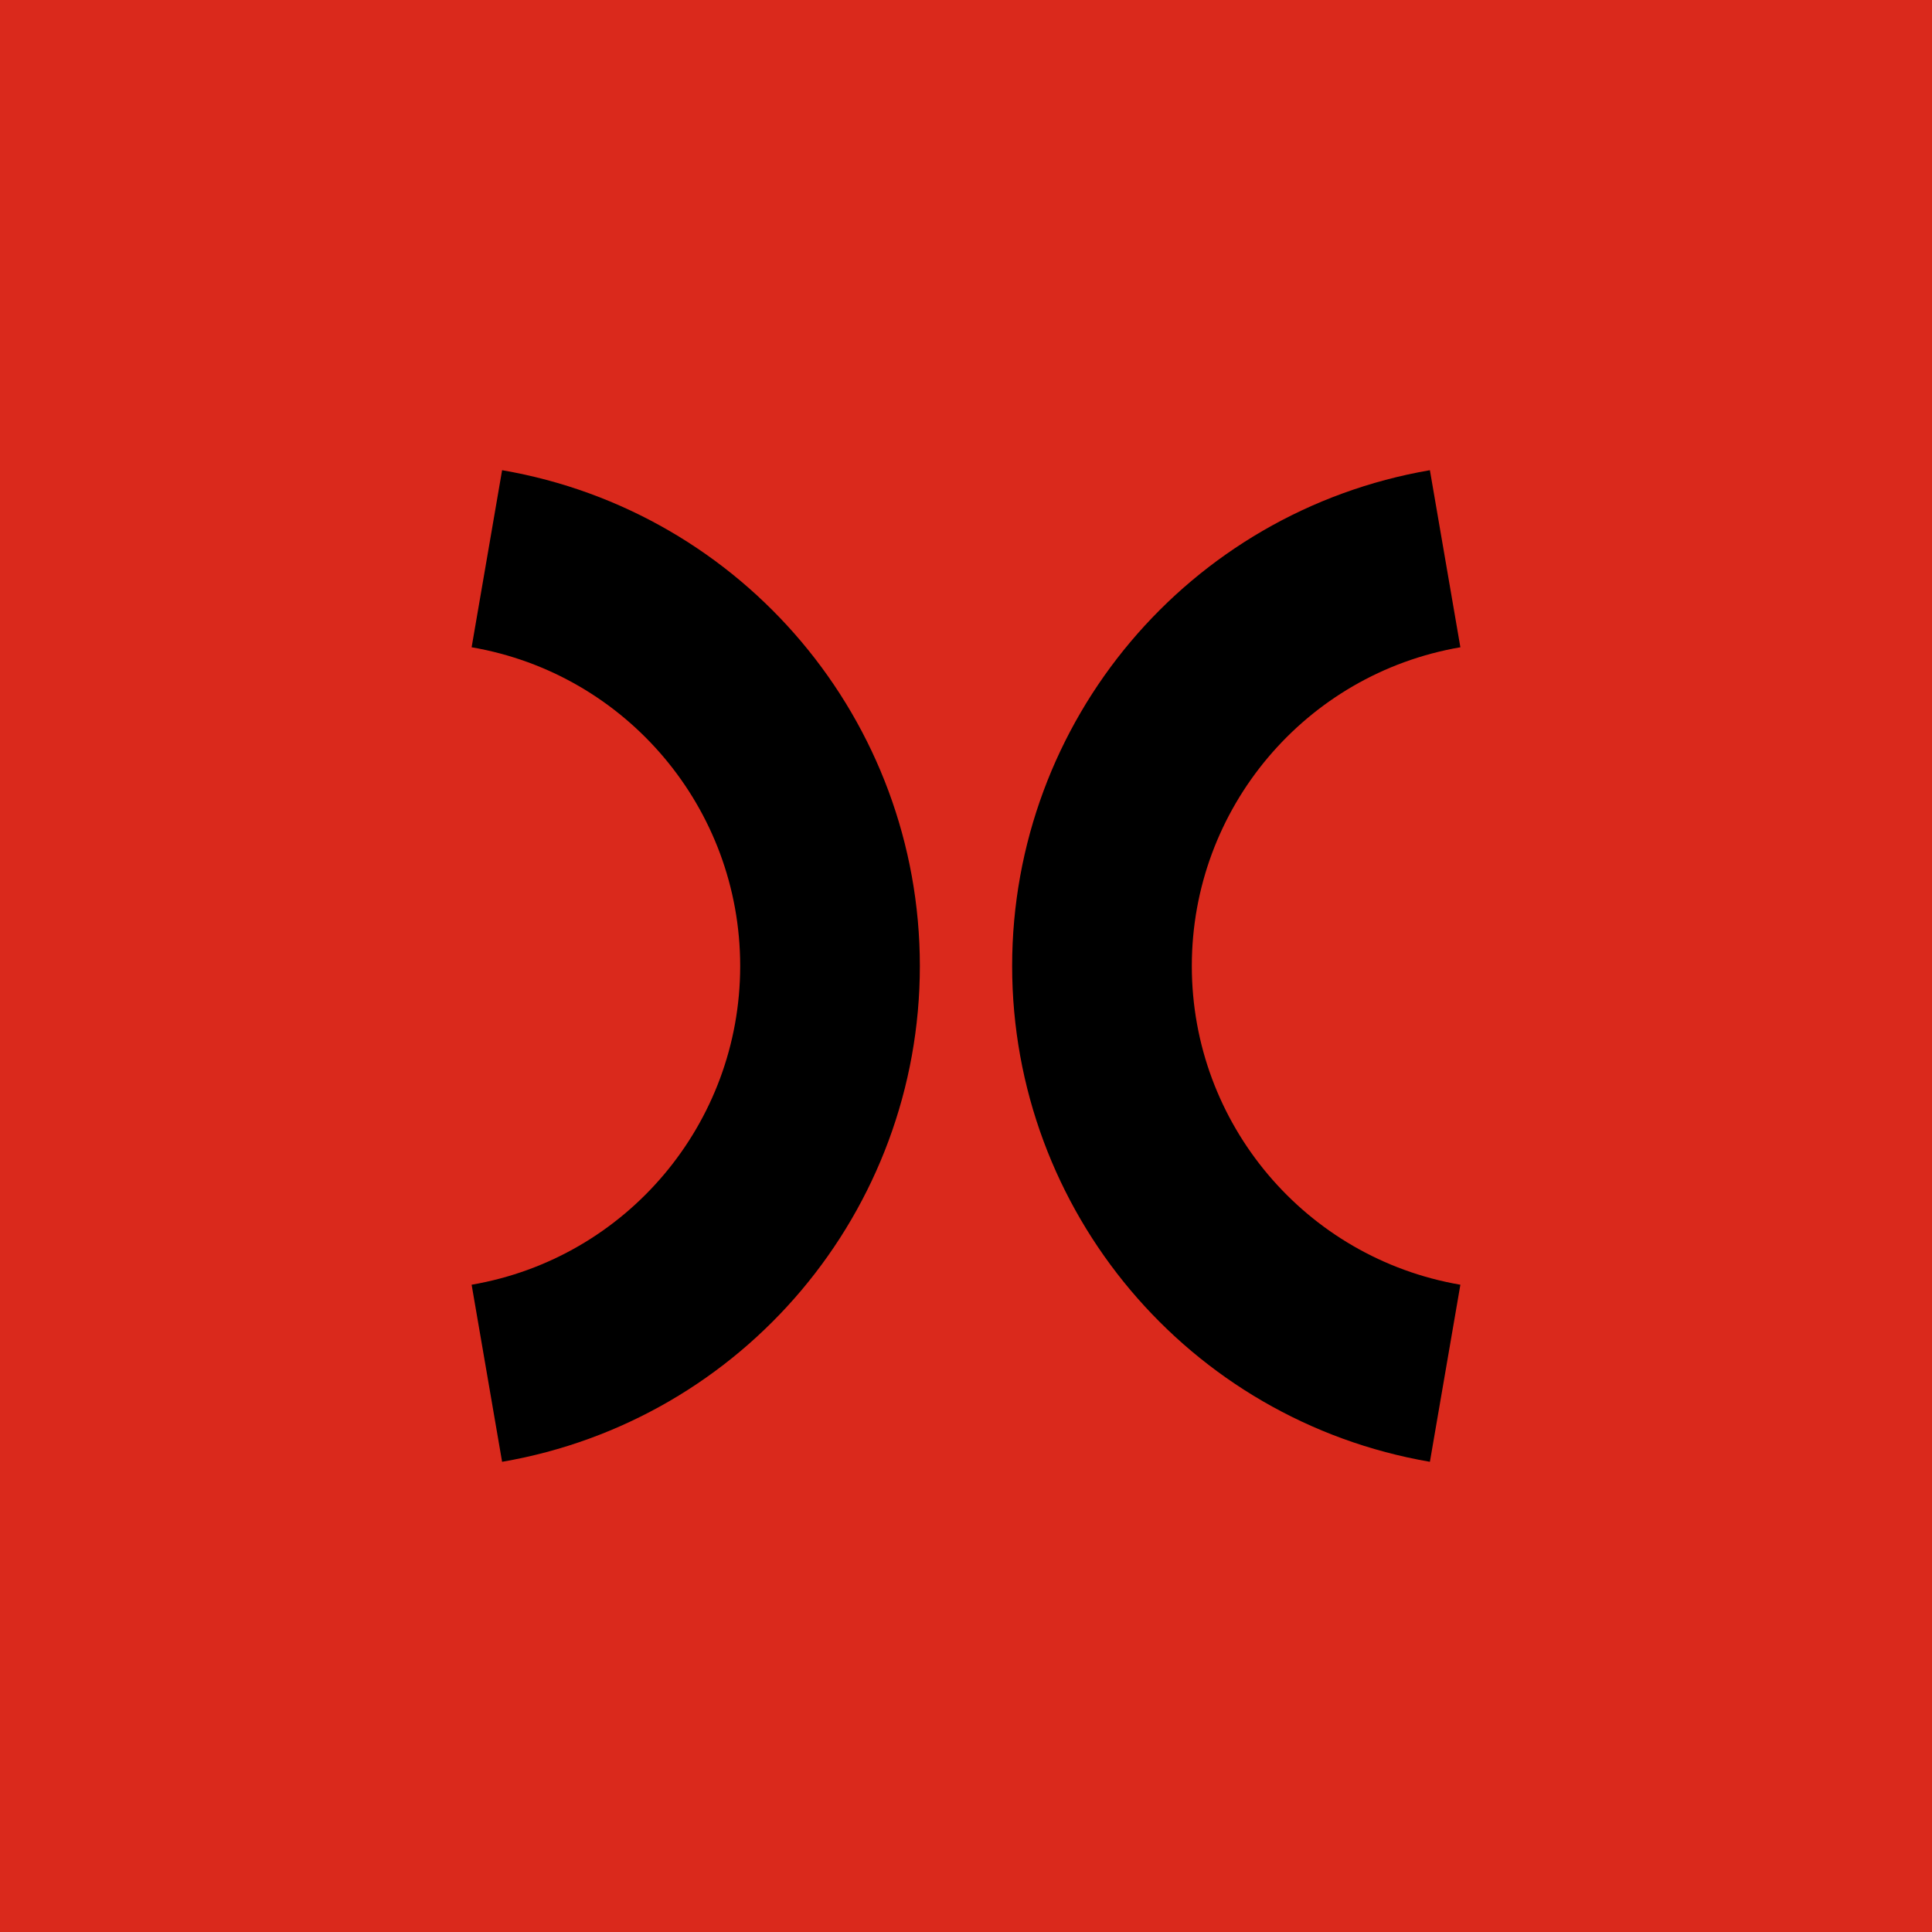
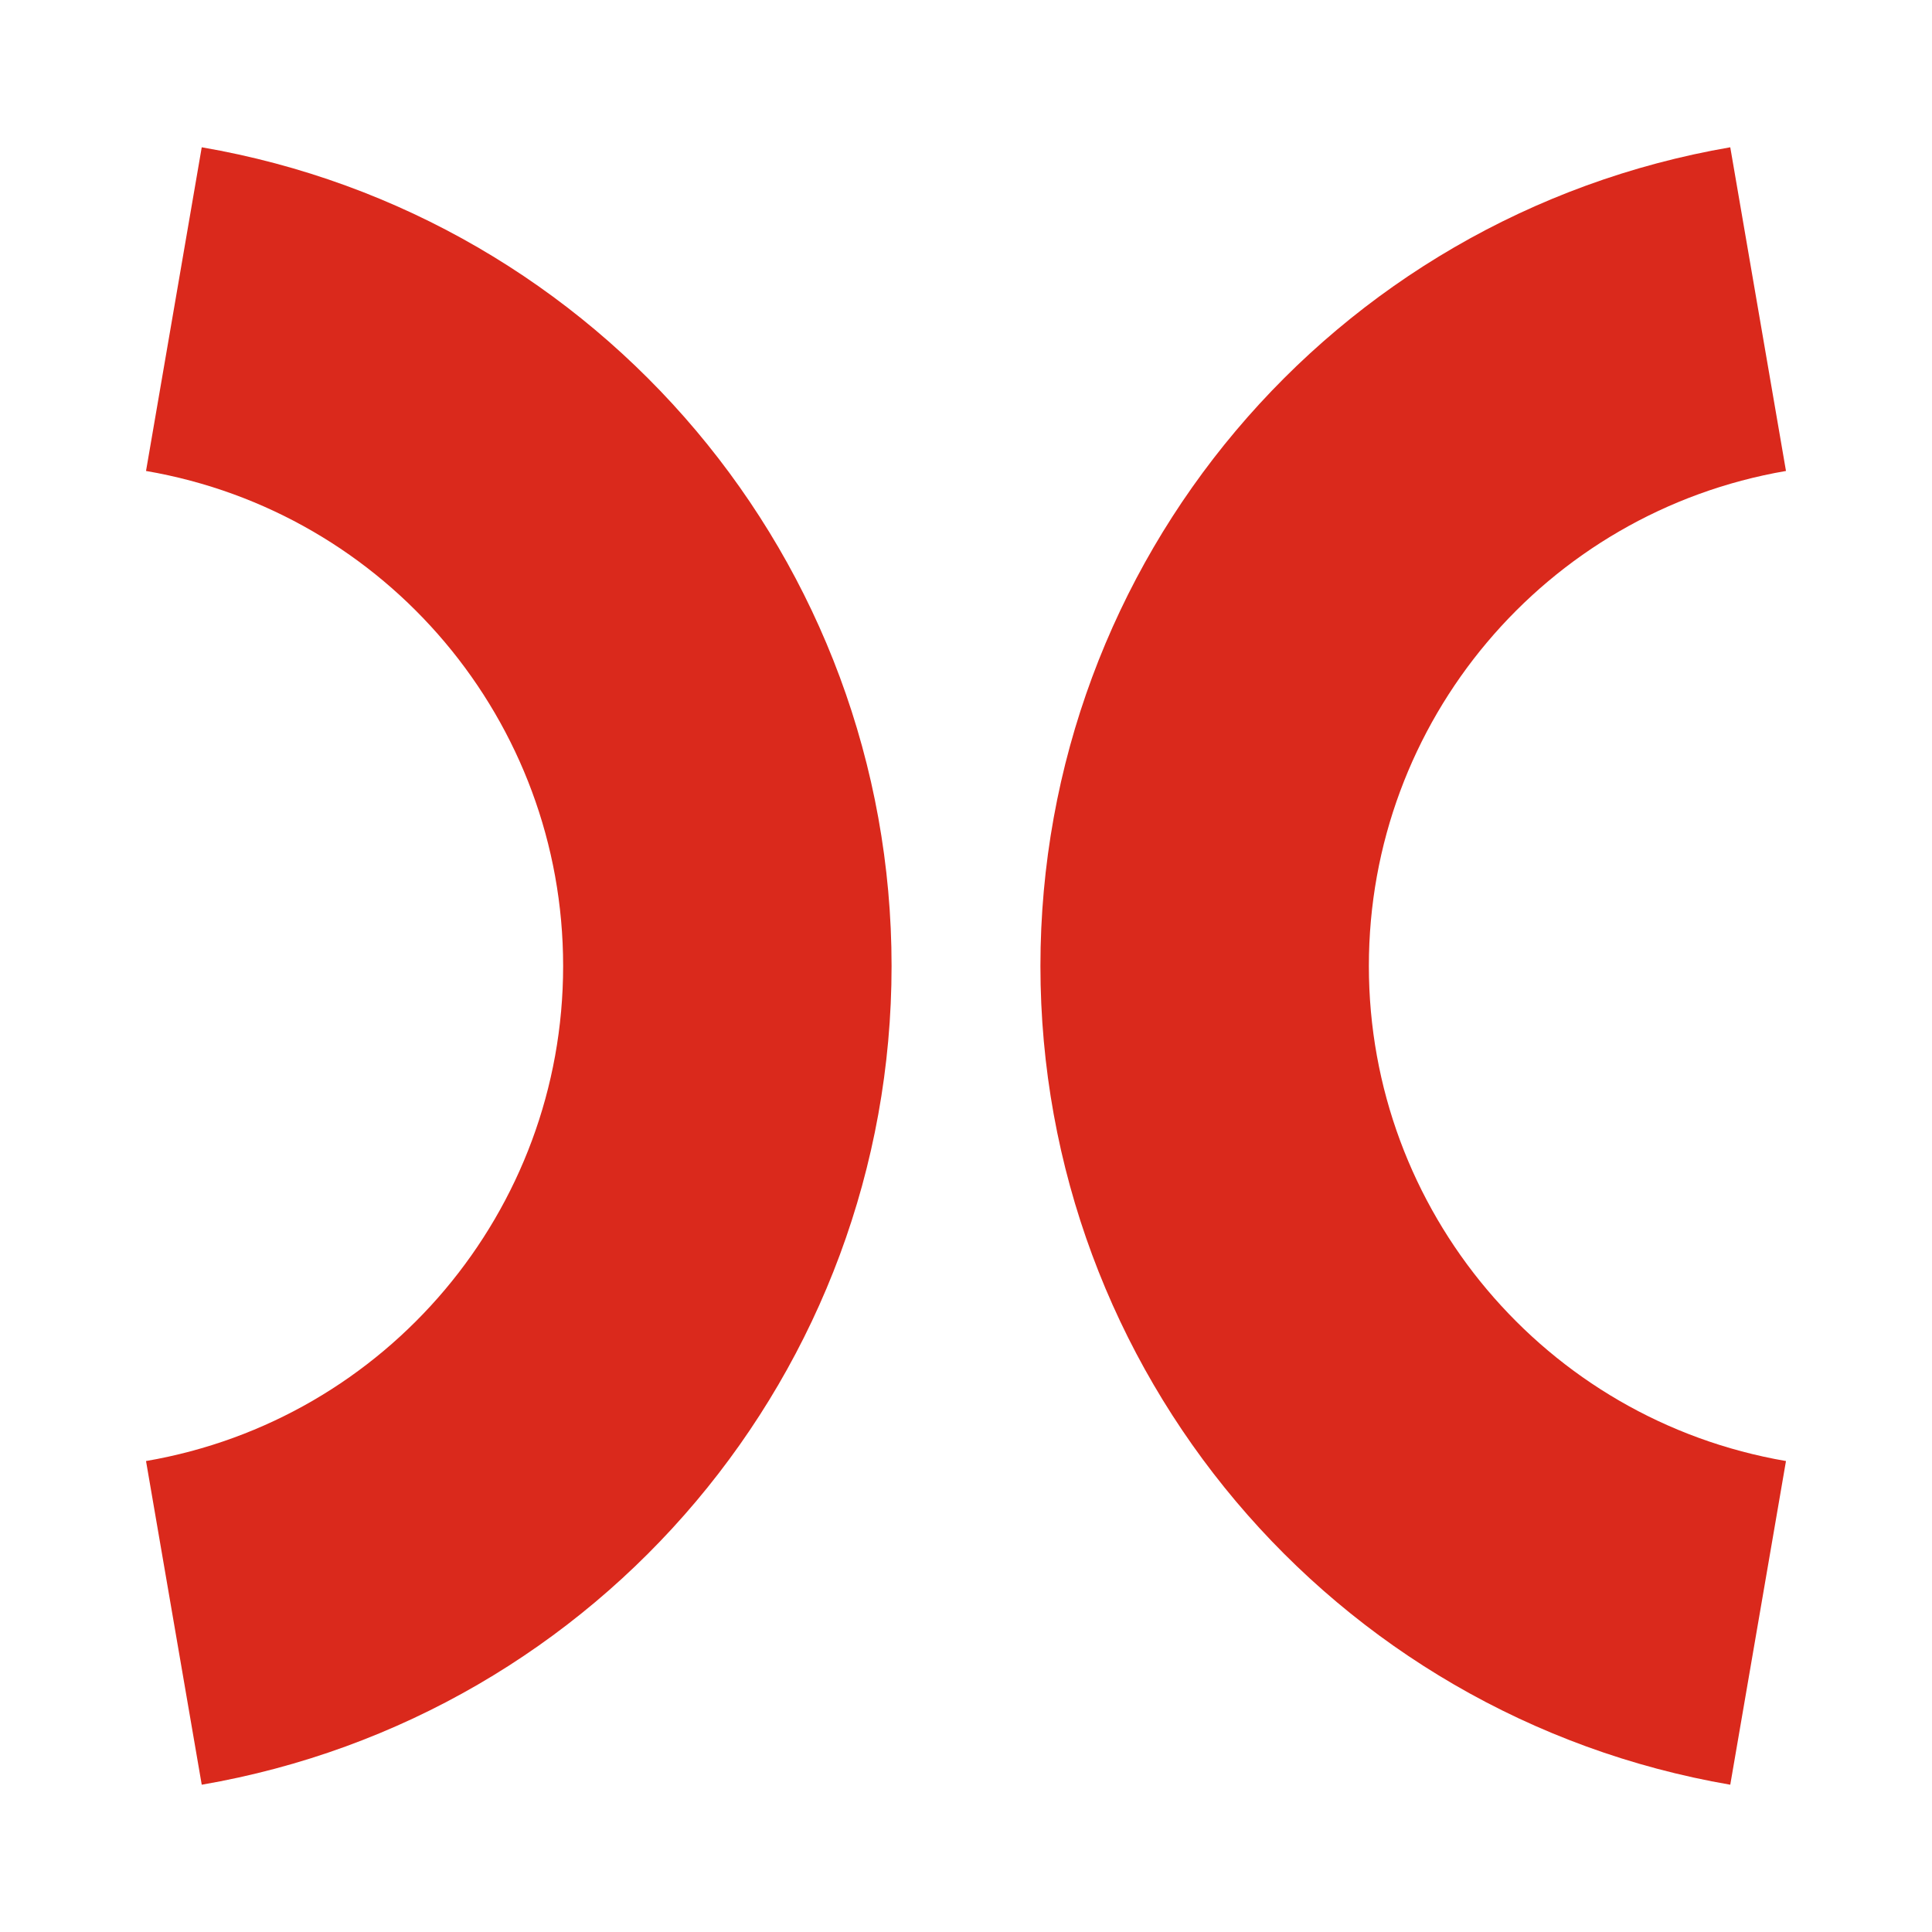
- <svg xmlns="http://www.w3.org/2000/svg" viewBox="0 0 512 512" width="512" height="512">
-   <rect width="512" height="512" fill="#da291c" />
-   <g transform="translate(97.28 97.28) scale(3.1744)">
-     <g fill="none" stroke="#000000" stroke-width="15" stroke-linecap="butt">
-       <path d="M10 16 A34.5 34.5 0 0 1 10 84" />
-       <path d="M90 16 A34.5 34.5 0 0 0 90 84" />
-     </g>
+ <svg xmlns="http://www.w3.org/2000/svg" viewBox="0 0 100 100" width="100" height="100">
+   <g fill="none" stroke="#da291c" stroke-width="17" stroke-linecap="butt">
+     <path d="M9 16 A34.5 34.5 0 0 1 9 84" />
+     <path d="M91 16 A34.5 34.5 0 0 0 91 84" />
  </g>
</svg>
